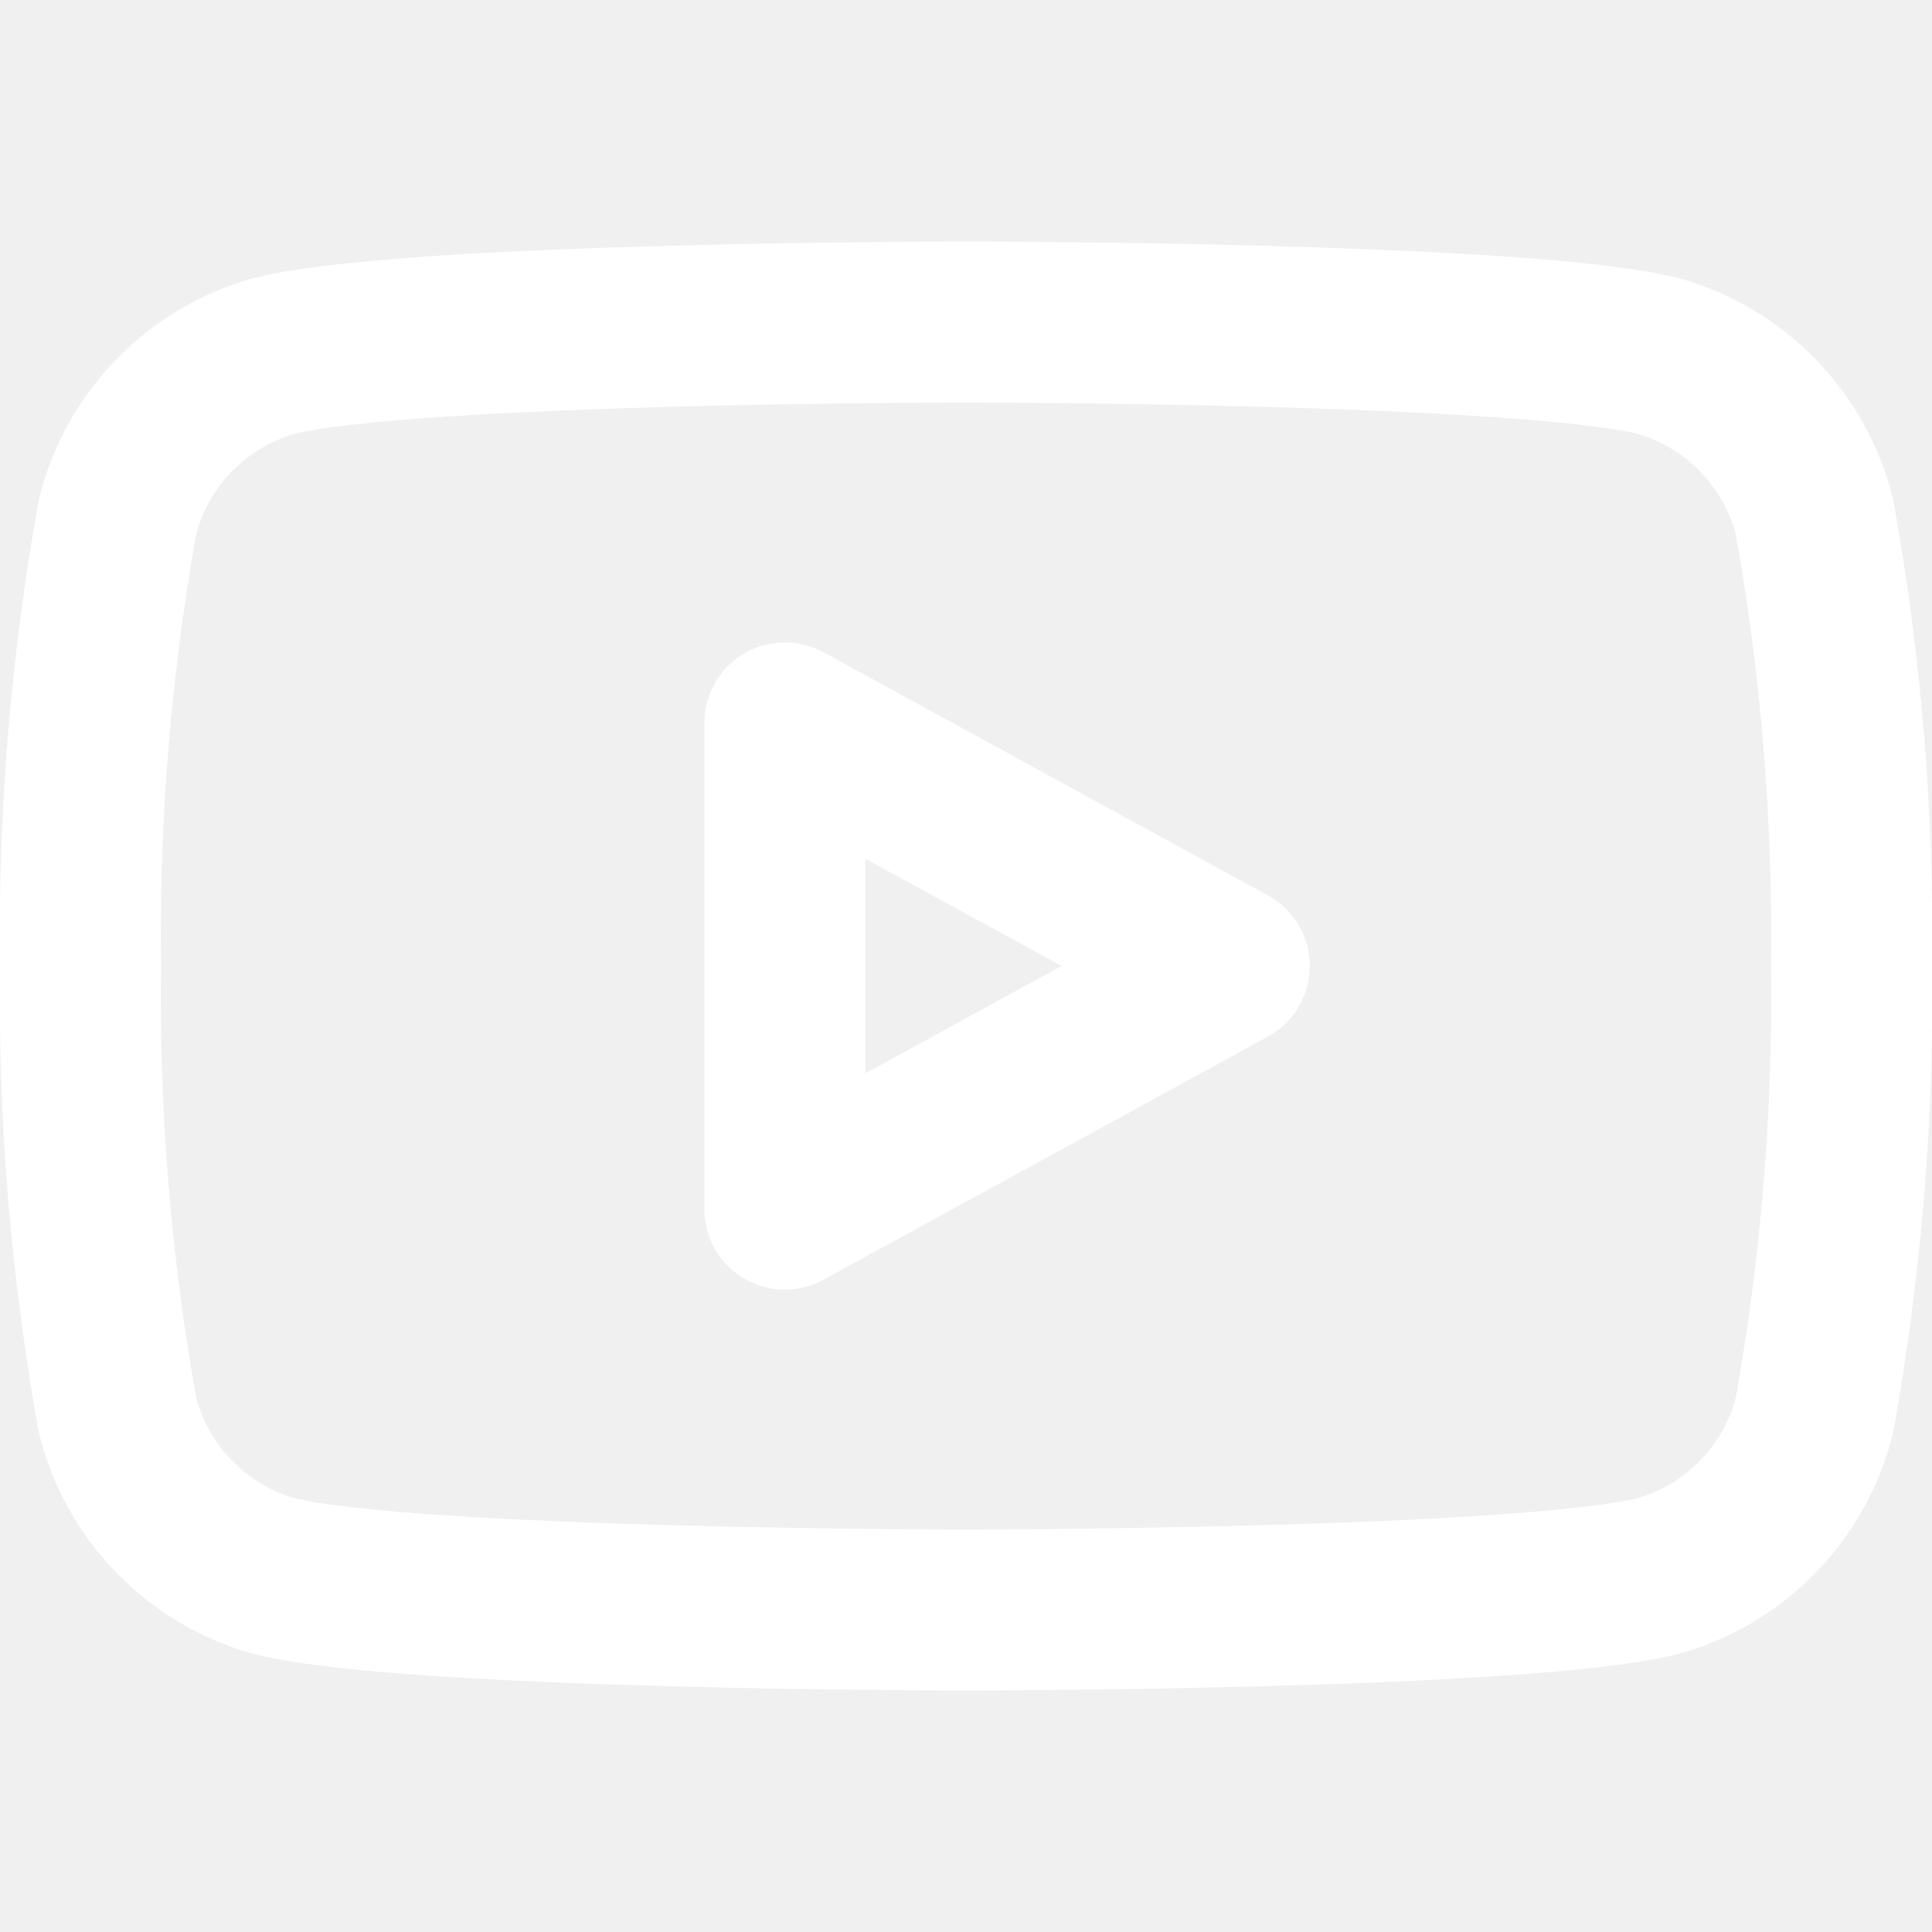
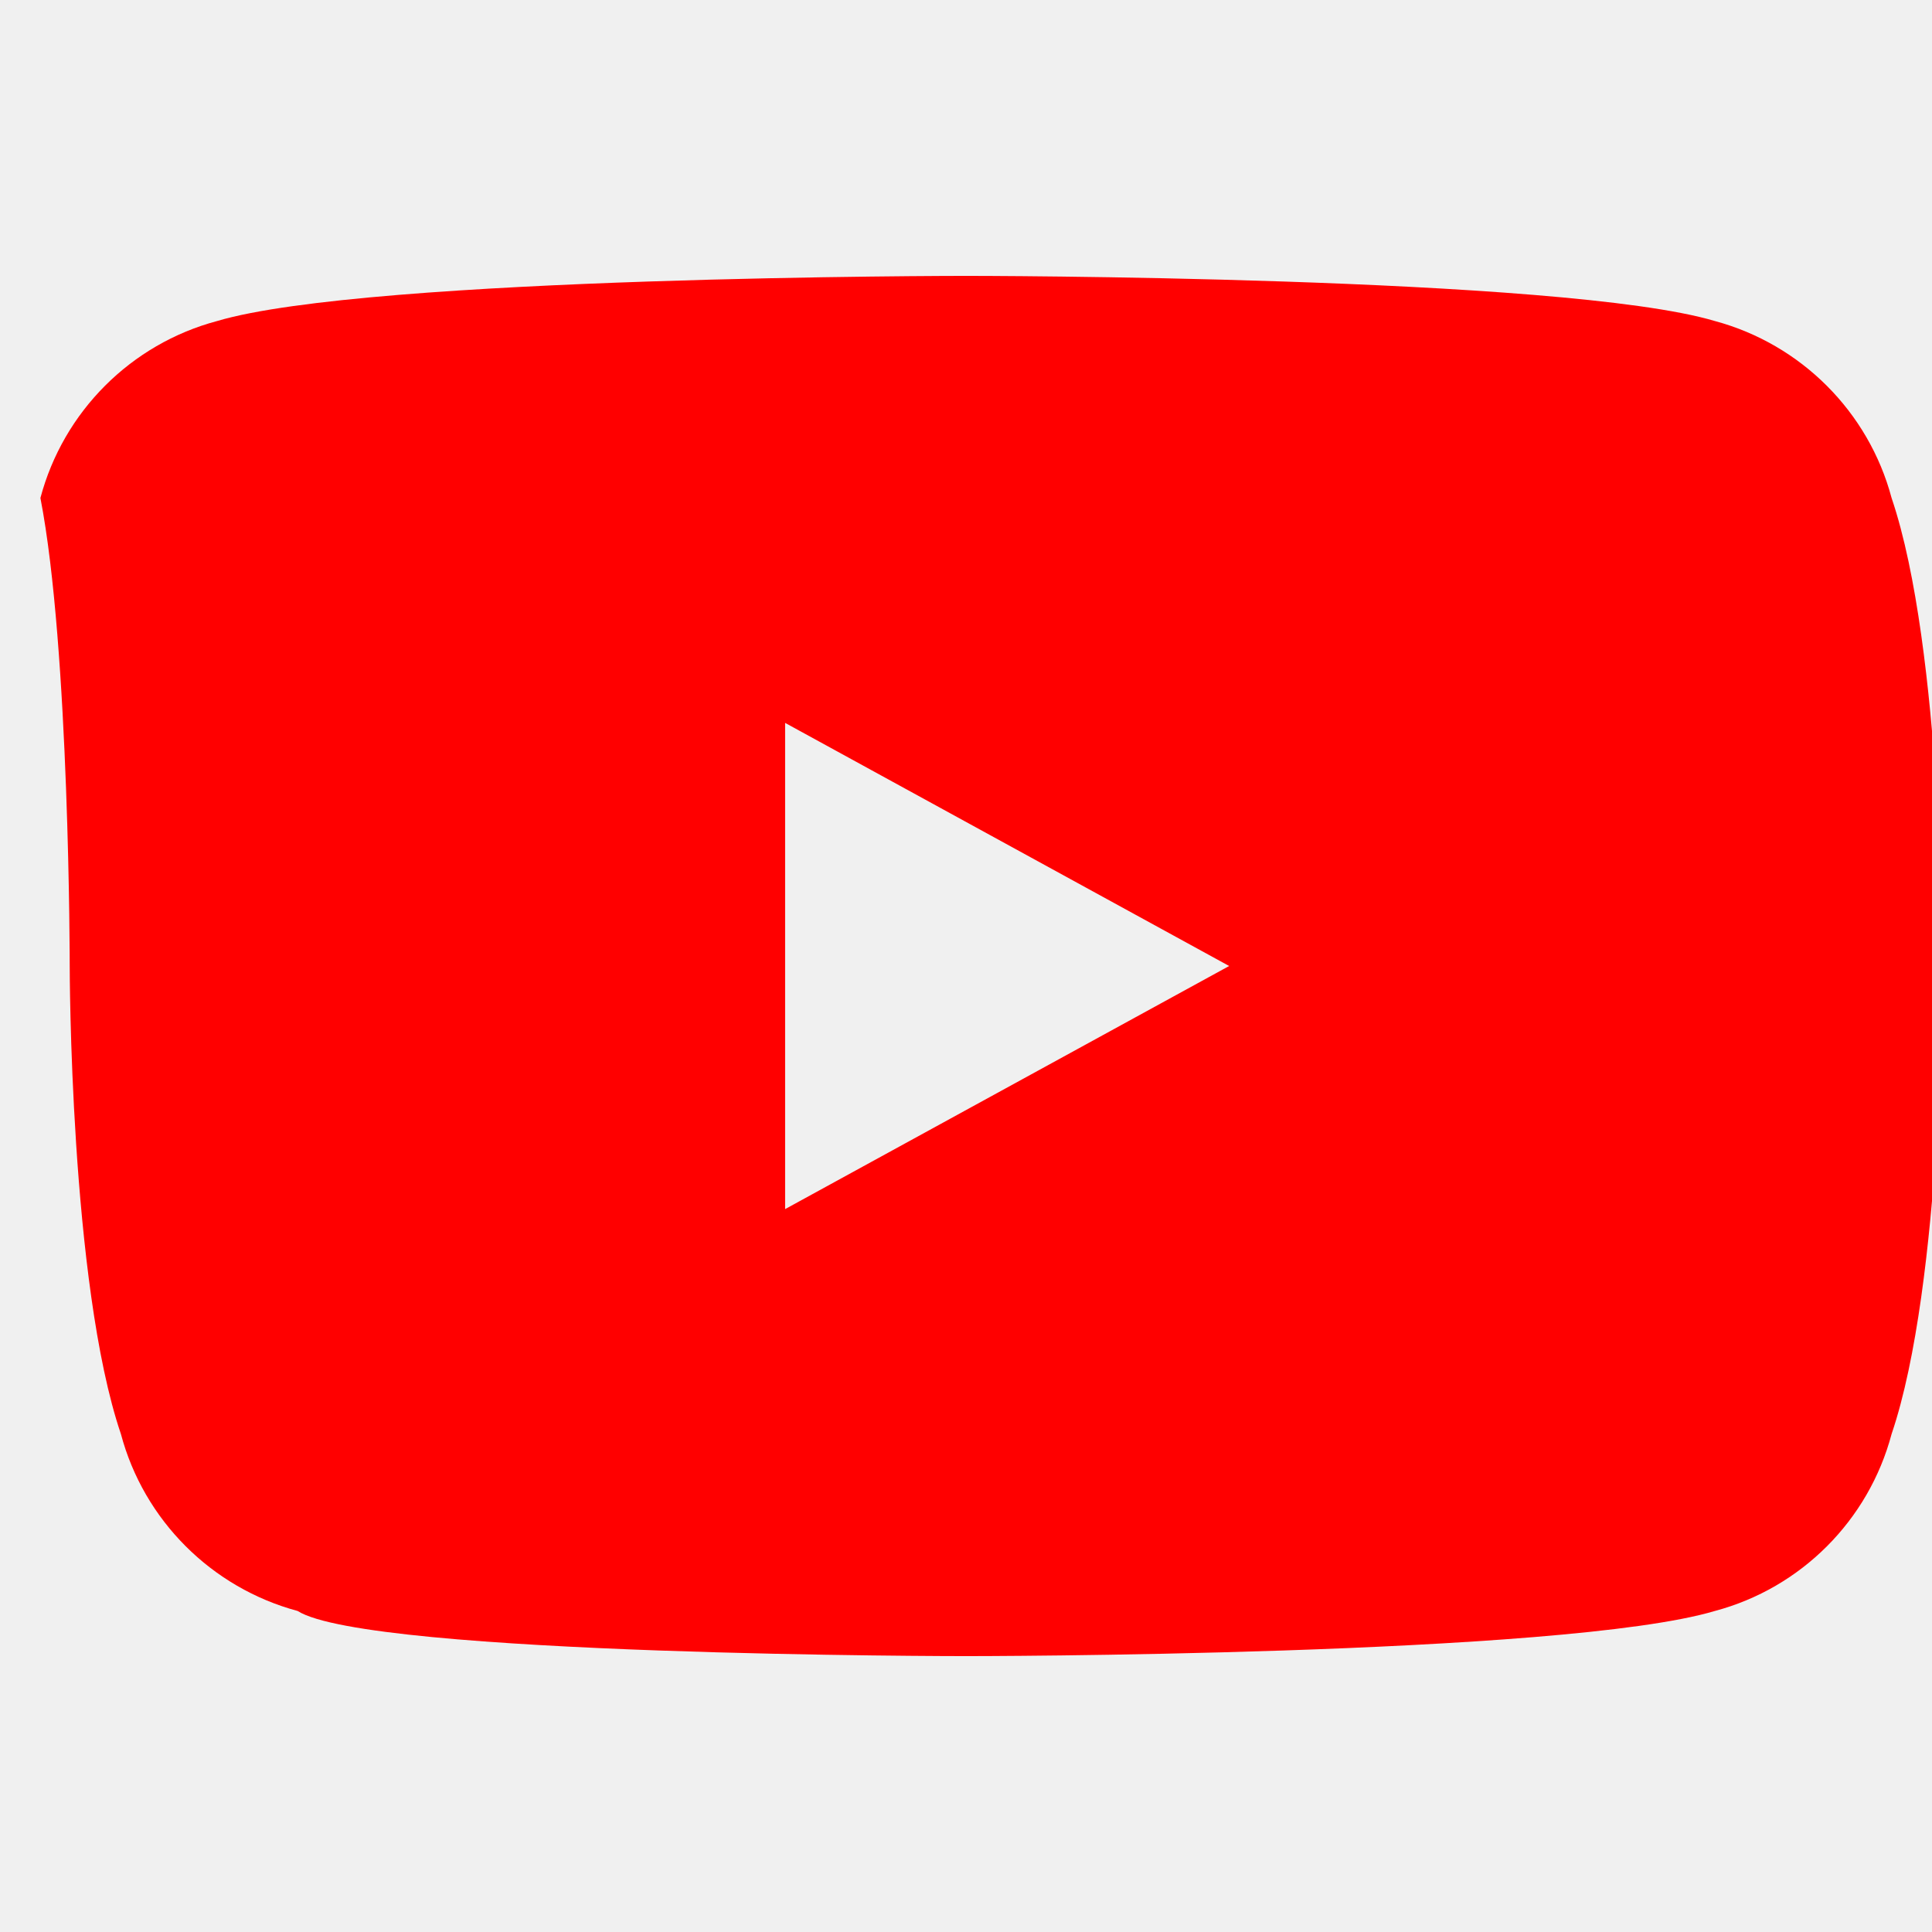
- <svg xmlns="http://www.w3.org/2000/svg" width="24" height="24" viewBox="0 0 24 24" fill="none" stroke="white" stroke-width="2" stroke-linecap="round" stroke-linejoin="round" class="feather feather-youtube">
-   <path d="M22.54 6.42a2.78 2.78 0 0 0-1.95-2C18.88 4 12 4 12 4s-6.88 0-8.59.42a2.78 2.78 0 0 0-1.95 2A29.4 29.4 0 0 0 1 12a29.4 29.4 0 0 0 .46 5.58 2.78 2.78 0 0 0 1.95 2c1.71.42 8.59.42 8.59.42s6.88 0 8.59-.42a2.78 2.78 0 0 0 1.95-2A29.4 29.4 0 0 0 23 12a29.4 29.4 0 0 0-.46-5.58z" />
-   <polygon points="9.75 15.02 15.27 12 9.75 8.98 9.75 15.02" />
+ <svg xmlns="http://www.w3.org/2000/svg" role="img" viewBox="0 0 24 24">
+   <path fill="#FF0000" d="M23.498 6.186c-.285-1.07-1.125-1.91-2.195-2.198C19.421 3.427 12 3.427 12 3.427s-7.421 0-9.303.561c-1.07.285-1.91 1.125-2.195 2.198C.866 8.058.866 12 .866 12s0 3.942.636 5.814c.285 1.07 1.125 1.91 2.195 2.198C4.579 20.573 12 20.573 12 20.573s7.421 0 9.303-.561c1.07-.285 1.91-1.125 2.195-2.198.636-1.872.636-5.814.636-5.814s0-3.942-.636-5.814zM9.753 15.02V8.98l5.516 3.02-5.516 3.02z" />
</svg>
